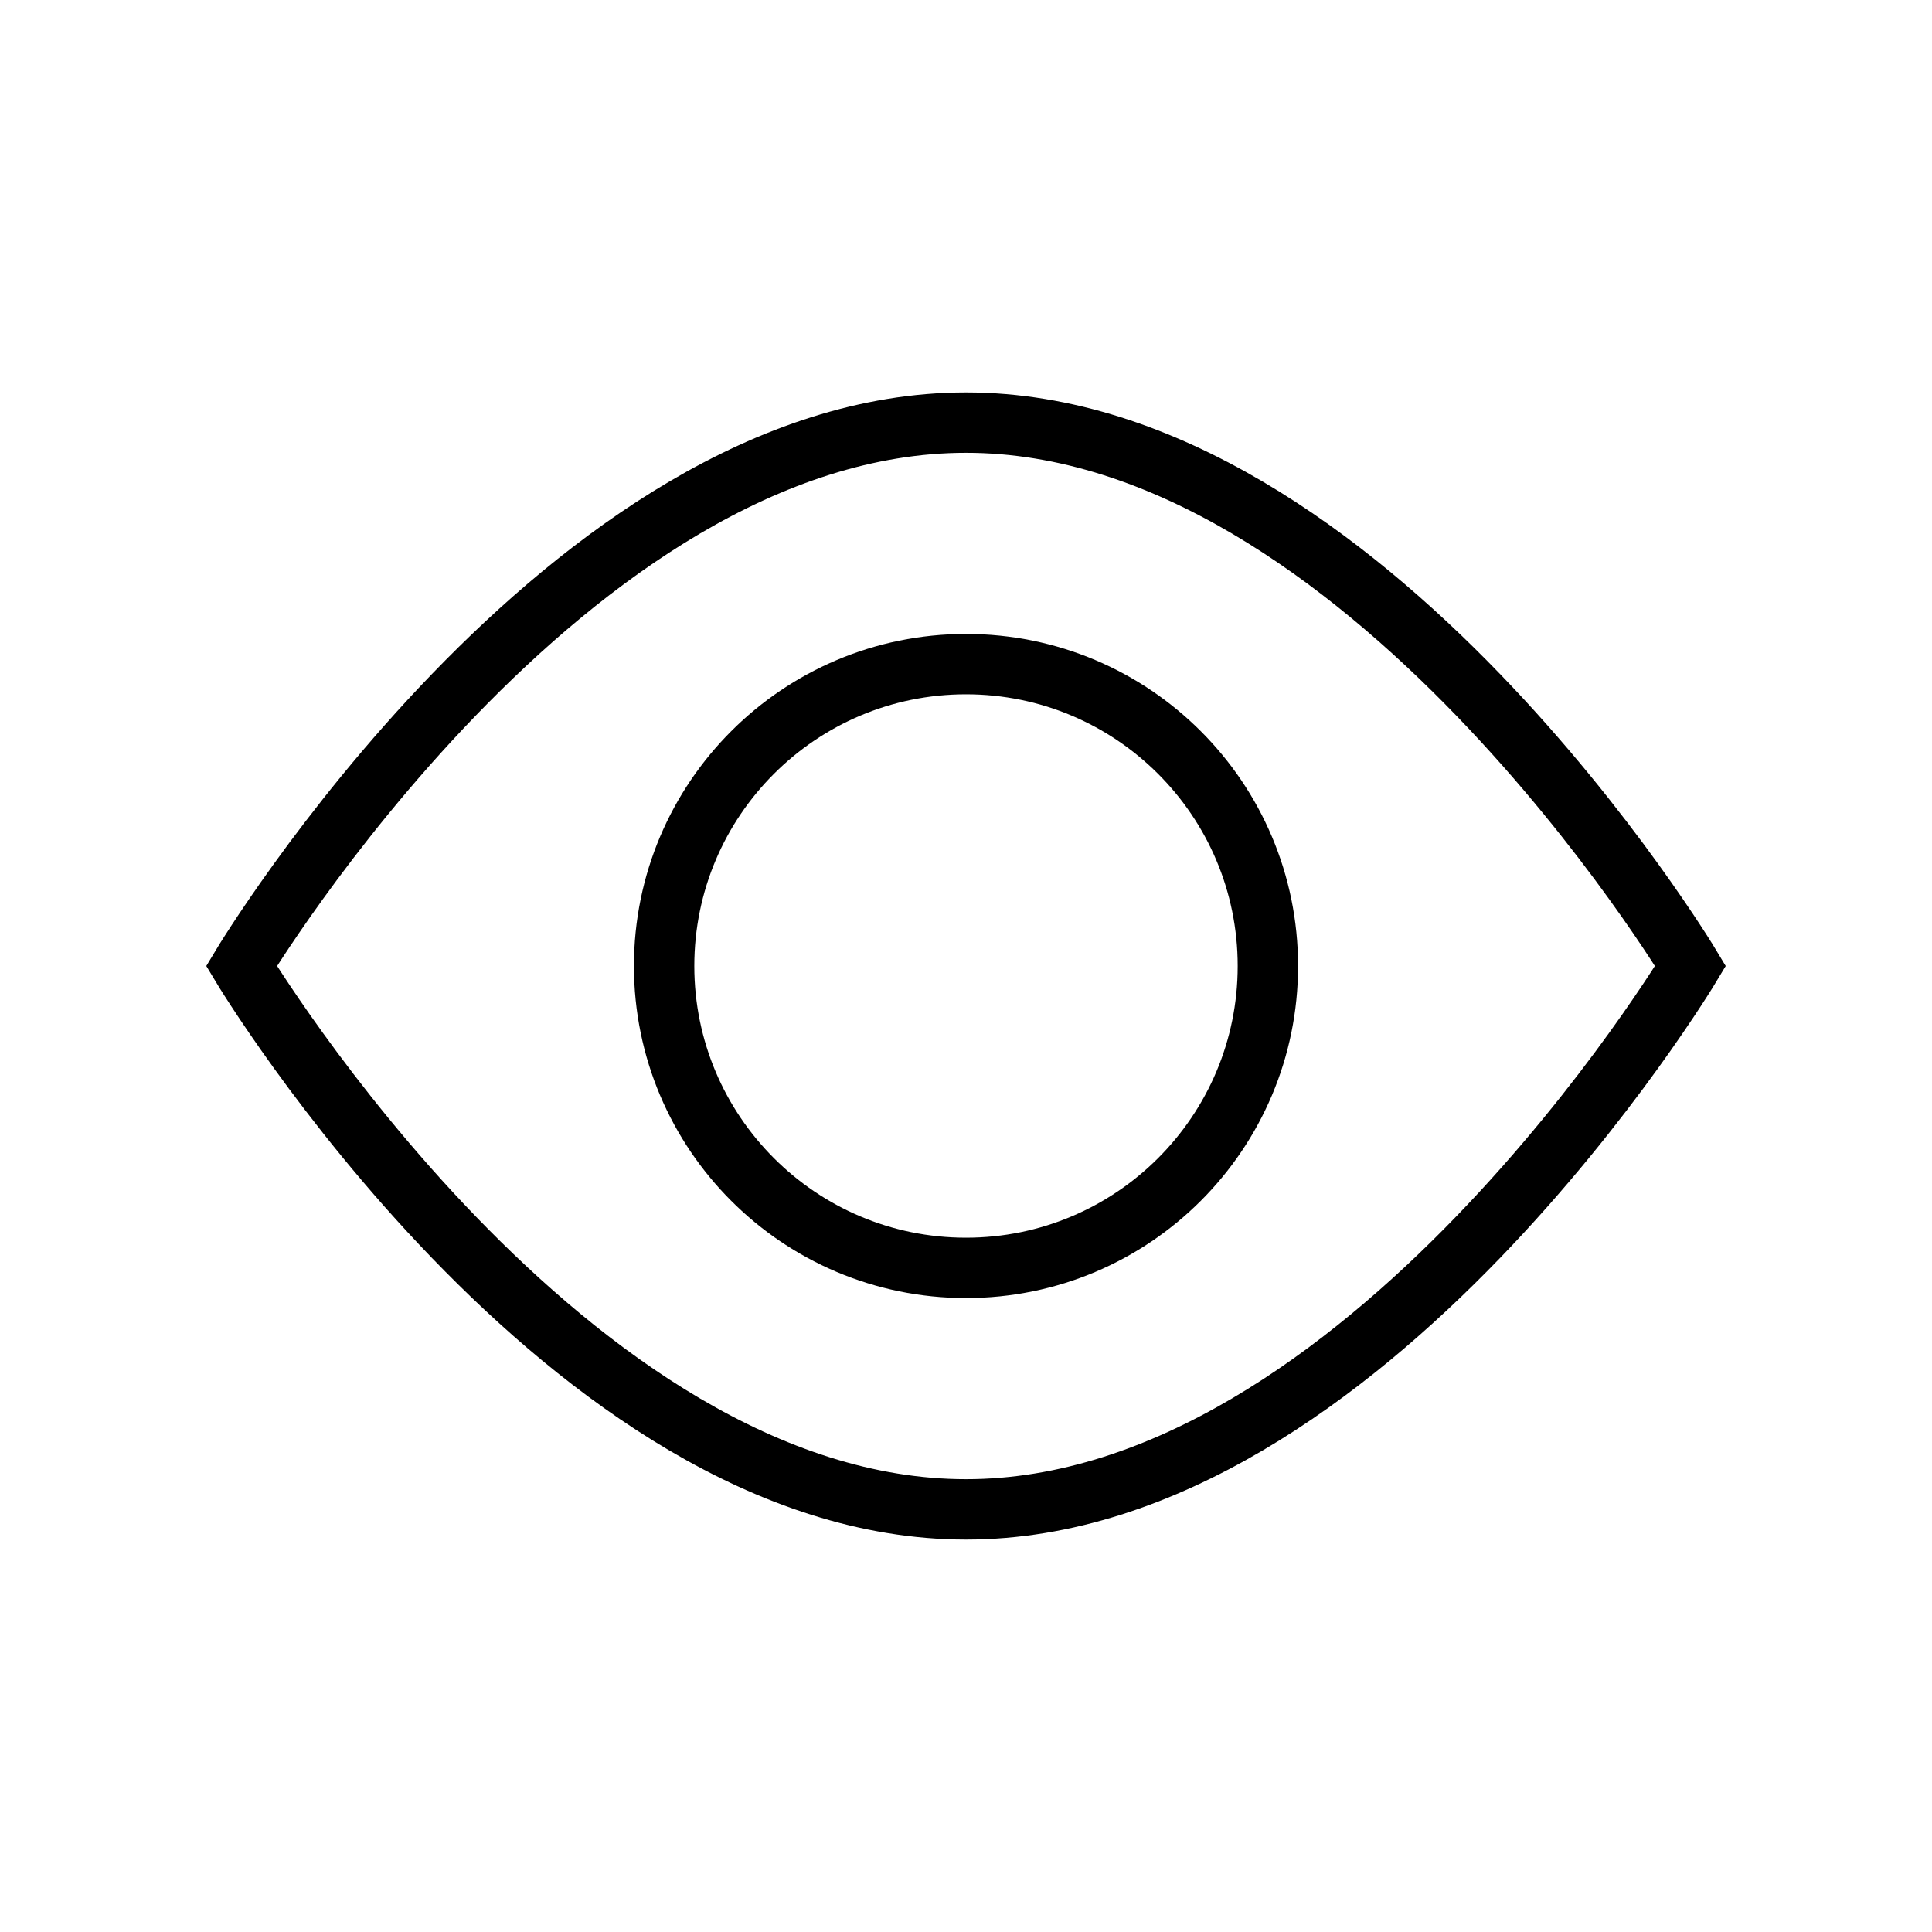
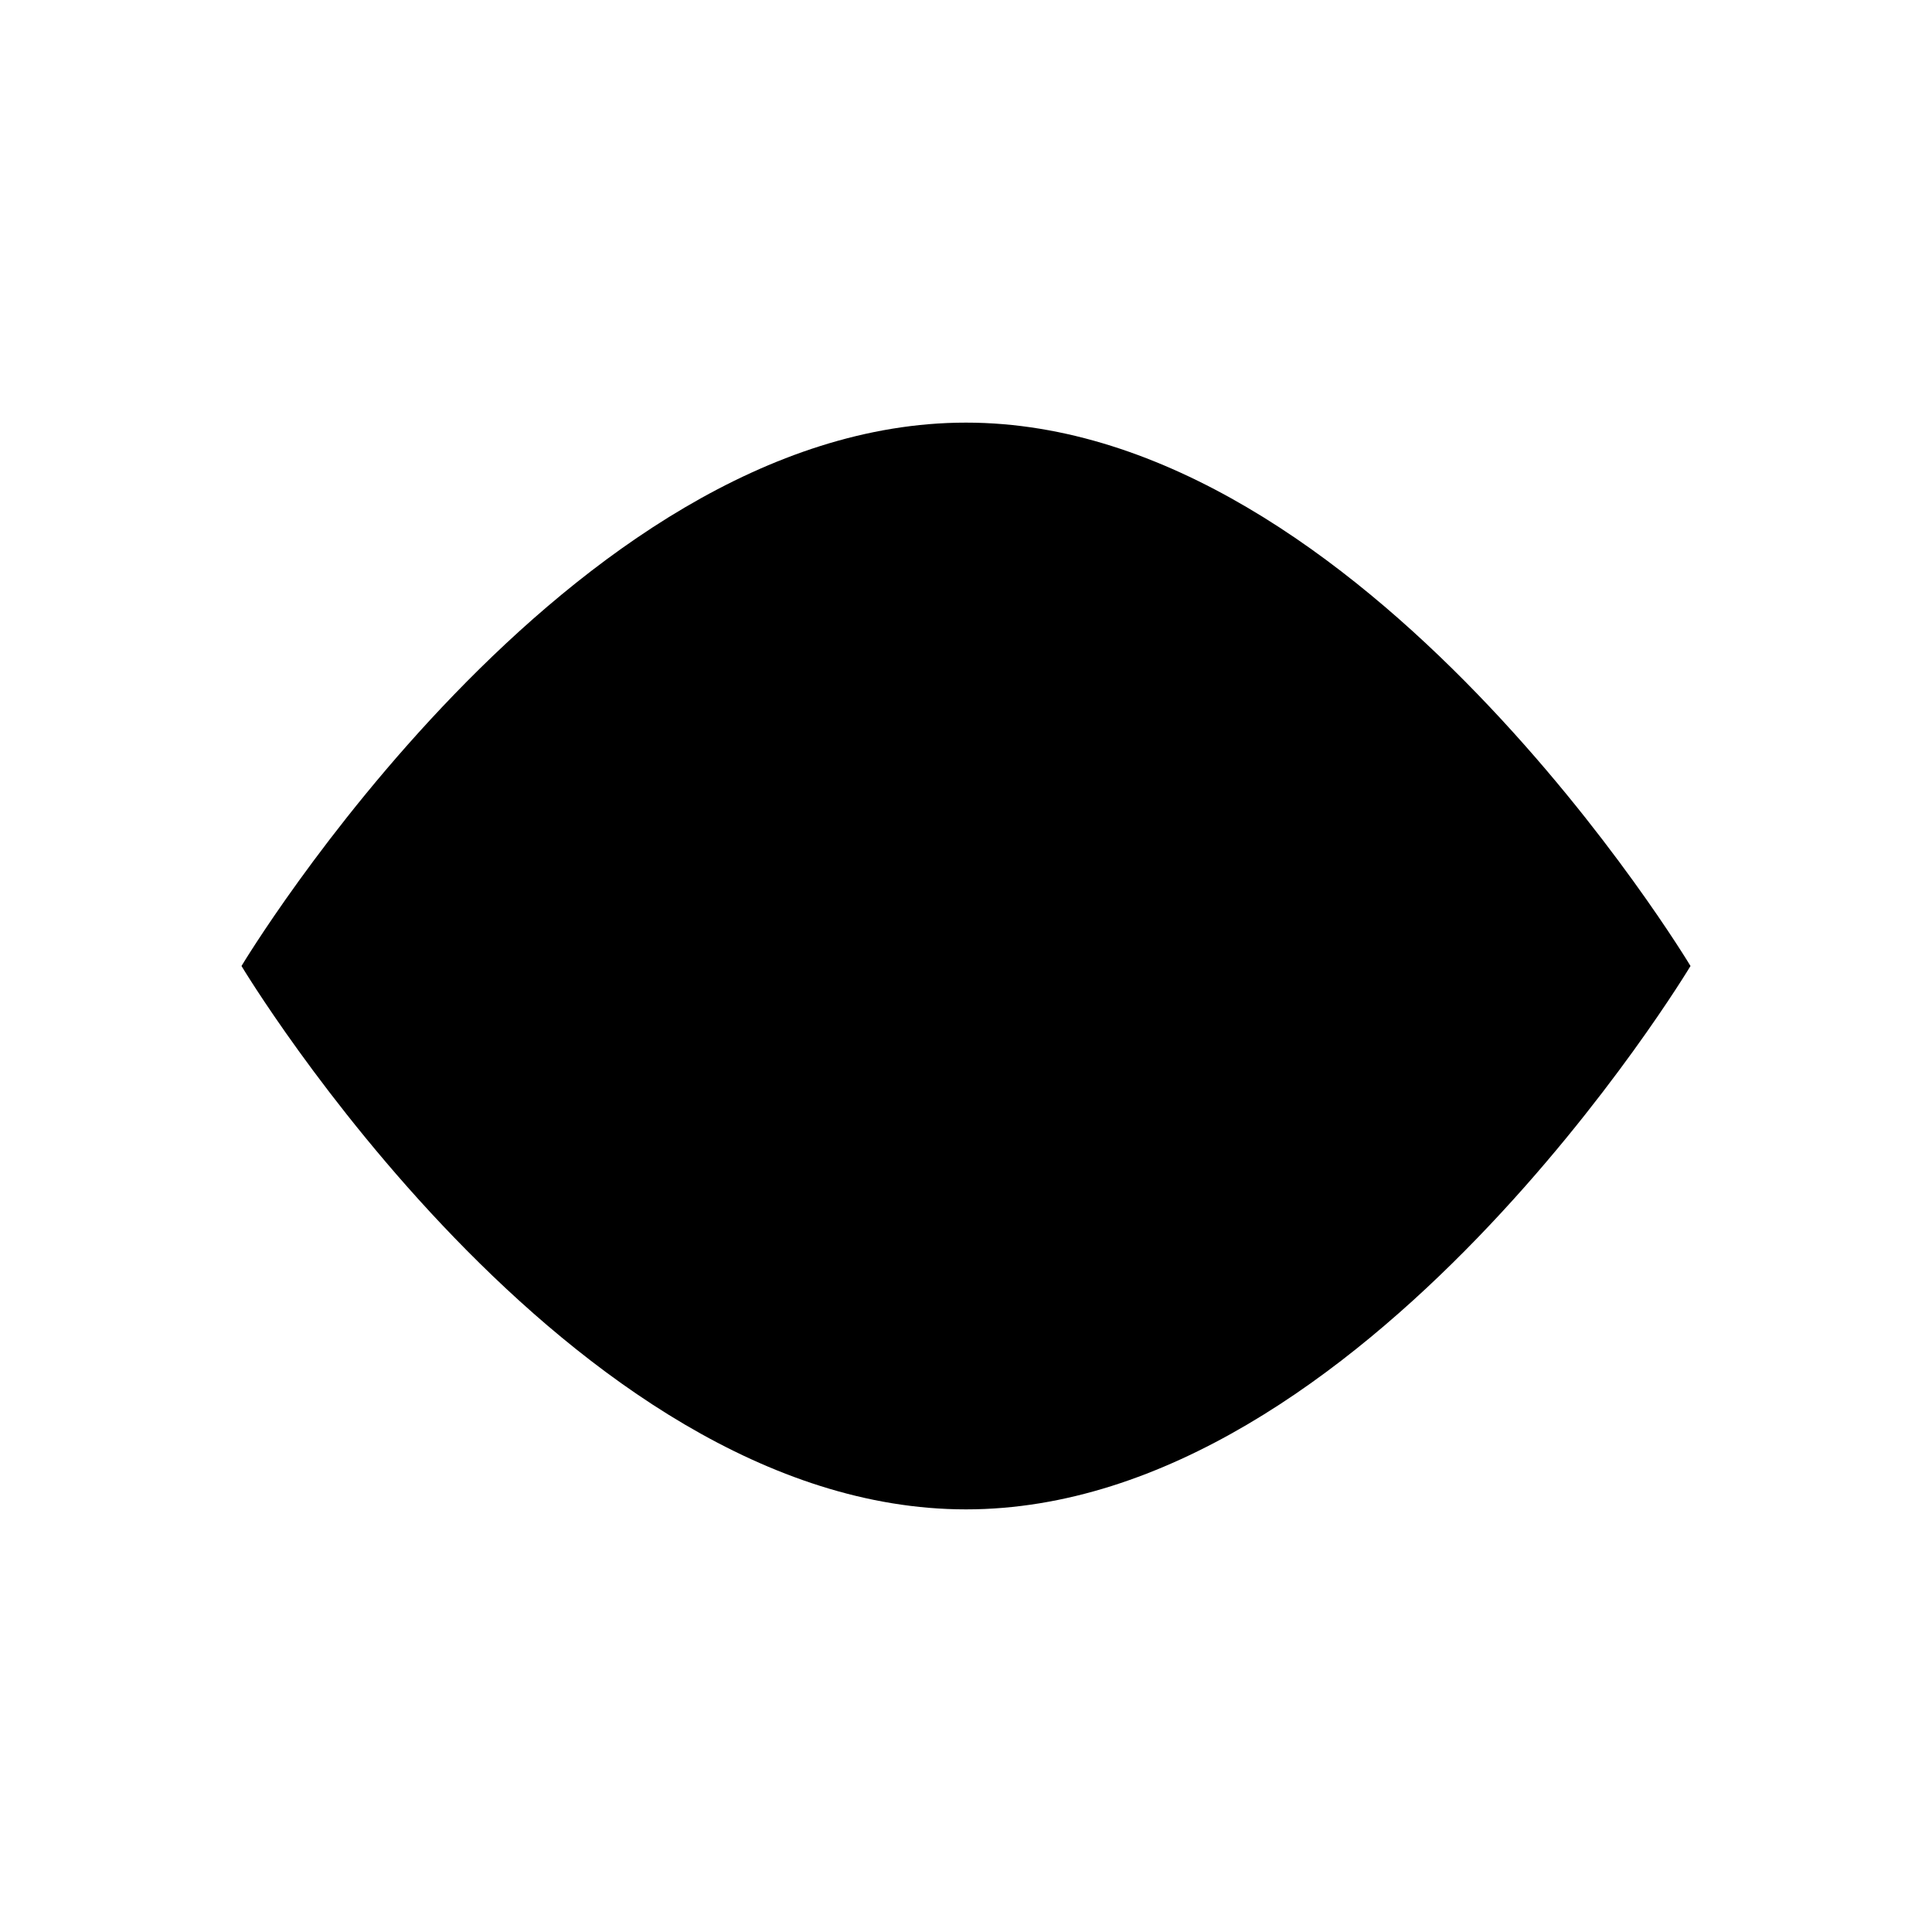
- <svg xmlns="http://www.w3.org/2000/svg" version="1.1" id="eye" x="0px" y="0px" viewBox="0 0 32 32" style="enable-background:new 0 0 32 32;" xml:space="preserve">
-   <style type="text/css">
- 	.st0{fill:none;stroke:#000000;stroke-miterlimit:10;}
- </style>
-   <path vector-effect="non-scaling-stroke" fill="none" class="st0" d="M4,16c0,0,5.4-9,12-9s12,9,12,9s-5.4,9-12,9S4,16,4,16z" />
-   <circle vector-effect="non-scaling-stroke" class="st0" cx="16" cy="16" r="5" />
+ <svg xmlns="http://www.w3.org/2000/svg" version="1.1" id="Layer_1" x="0px" y="0px" viewBox="0 0 32 32" enable-background="new 0 0 32 32" xml:space="preserve">
+   <path vector-effect="non-scaling-stroke" d="M4,16c0,0,5.4-9,12-9s12,9,12,9    s-5.4,9-12,9S4,16,4,16z" />
+   <circle vector-effect="non-scaling-stroke" cx="16" cy="16" r="5" />
+   <circle vector-effect="non-scaling-stroke" class="icon--eye--fill" cx="16" cy="16" r="5" />
</svg>
